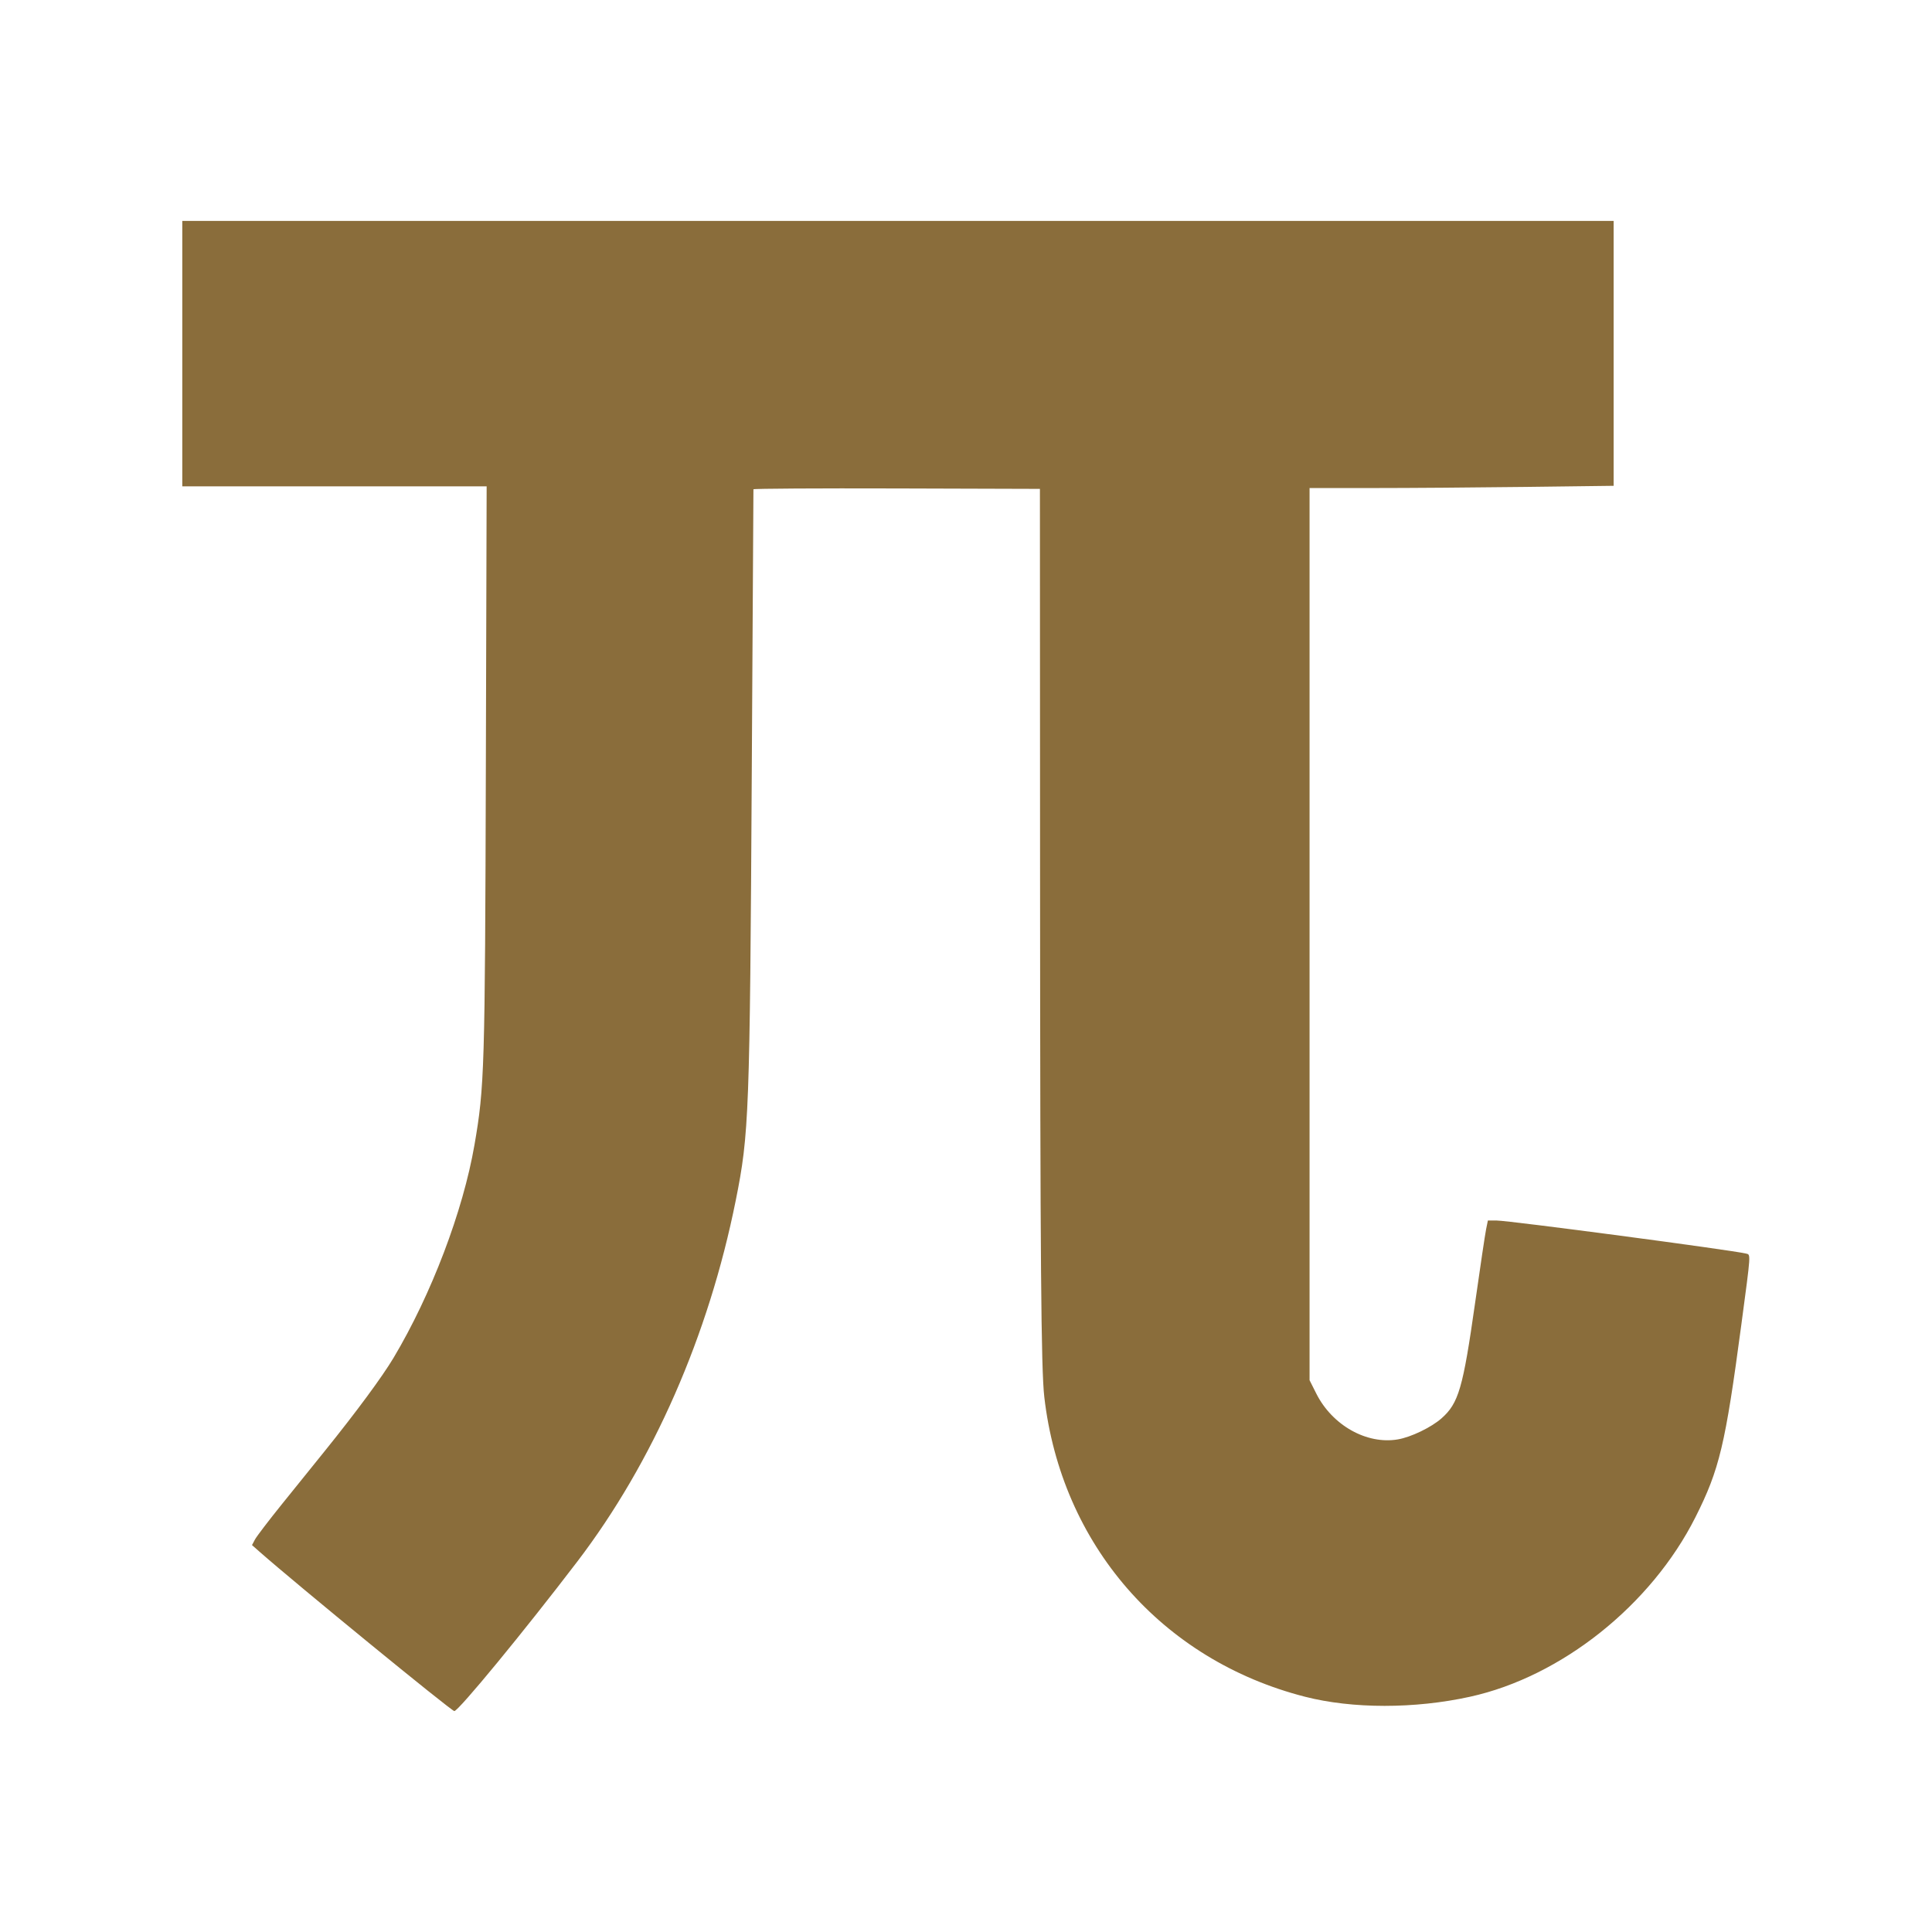
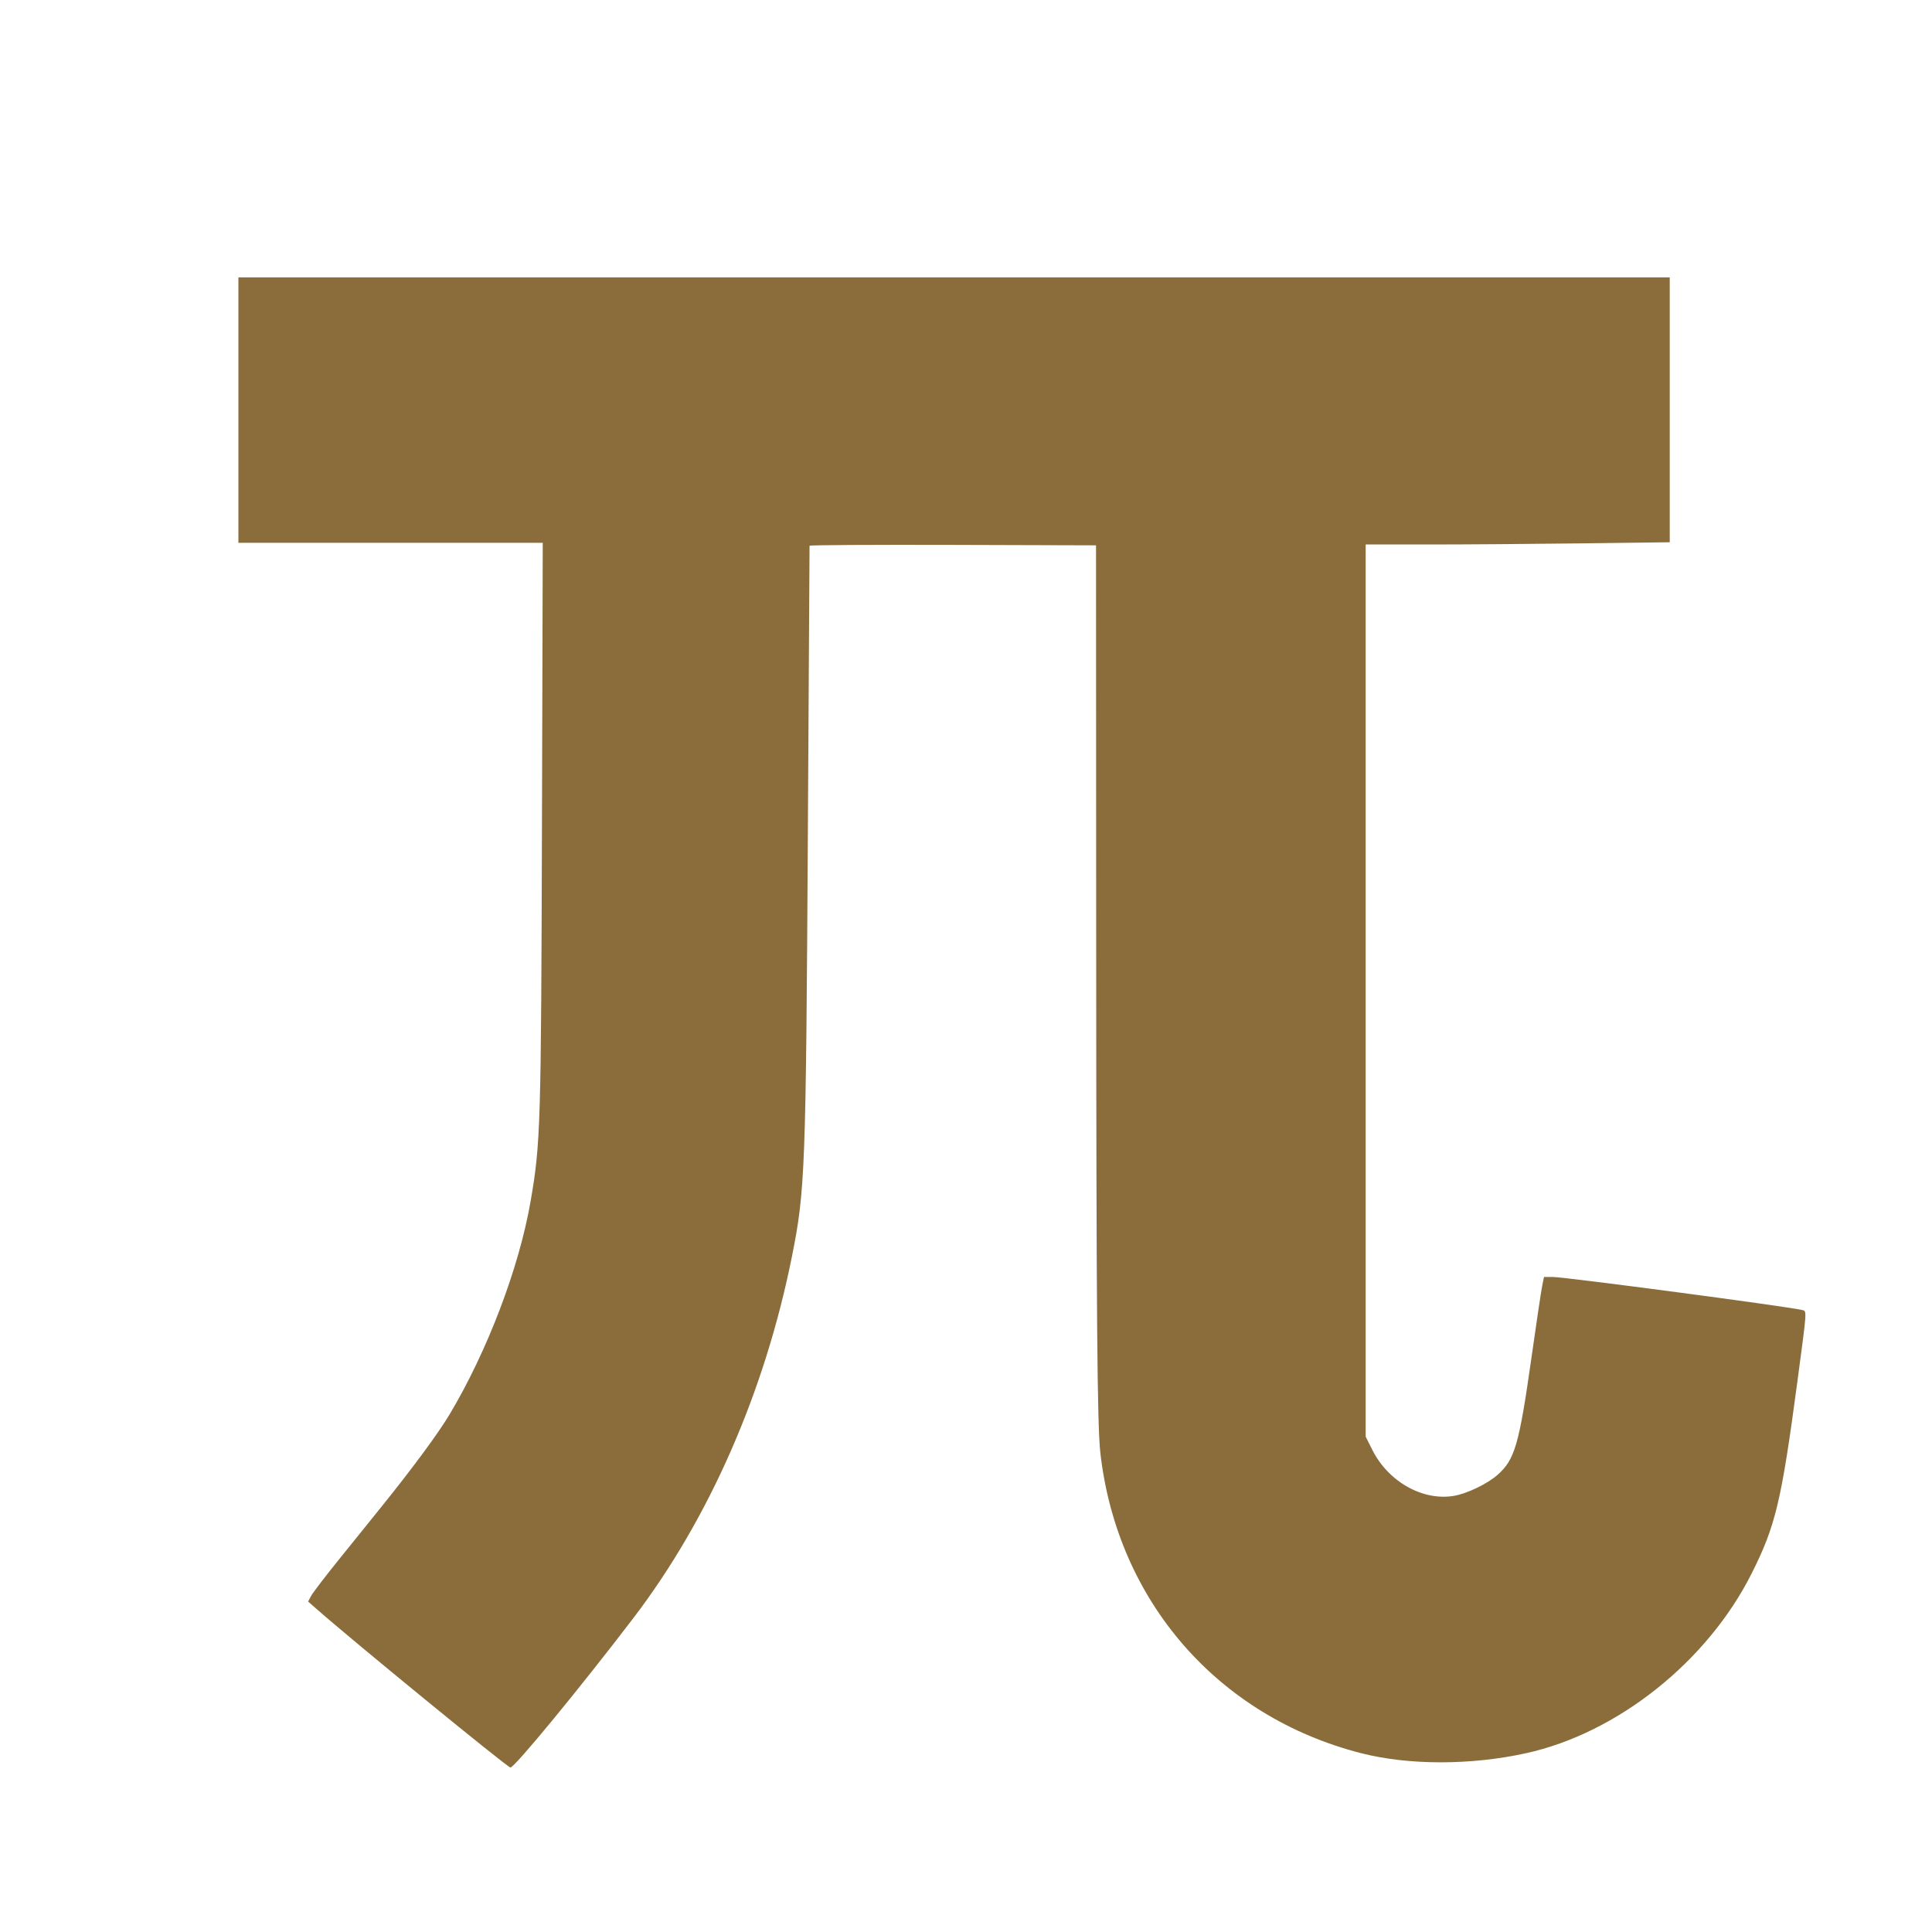
- <svg xmlns="http://www.w3.org/2000/svg" viewBox="-108.5 -131.5 1150 1150">
+ <svg xmlns="http://www.w3.org/2000/svg" viewBox="-141.9 -165.1 1150 1150">
  <style>
    path { fill: #8a6d3b; }
    @media (prefers-color-scheme: dark) {
      path { fill: #e8c87a; }
    }
  </style>
  <path d="M 0 79 L 0 158 90.585 158 L 181.171 158 180.702 323.750 C 180.189 505.585, 179.893 515.439, 173.921 550 C 167.099 589.473, 148.234 639.092, 125.705 676.819 C 119.026 688.003, 103.645 708.849, 85.085 731.871 C 78.713 739.775, 67.103 754.175, 59.284 763.871 C 51.465 773.567, 44.265 783.006, 43.284 784.846 L 41.500 788.192 46 792.162 C 67.779 811.375, 160.219 887, 161.926 887 C 164.406 887, 203.422 839.570, 235.136 798 C 280.230 738.893, 313.314 663.477, 329.454 583 C 337.392 543.422, 337.821 531.897, 338.991 327 C 339.513 235.425, 339.954 160.160, 339.971 159.744 C 339.987 159.329, 378.362 159.104, 425.250 159.244 L 510.500 159.500 510.587 390.500 C 510.673 618.837, 511.198 683.440, 513.103 700 C 523.207 787.861, 582.955 856.593, 668.225 878.447 C 696.545 885.706, 733.582 885.714, 766.500 878.469 C 820.969 866.481, 874.399 823.906, 900.740 771.500 C 914.994 743.143, 918.458 728.600, 928.003 657.046 C 933.820 613.443, 933.694 615.388, 930.750 614.663 C 922.311 612.583, 789.603 595, 782.351 595 L 777.142 595 776.074 600.250 C 775.486 603.138, 772.547 622.825, 769.543 644 C 762.332 694.830, 759.720 703.795, 749.503 712.788 C 743.401 718.160, 731.401 723.939, 723.565 725.282 C 705.044 728.454, 684.513 716.921, 675 698.001 L 671 690.044 671 424.522 L 671 159 708.835 159 C 729.645 159, 770.370 158.701, 799.335 158.336 L 852 157.673 852 78.836 L 852 0 426 0 L 0 0 0 79" fill-rule="evenodd" />
</svg>
